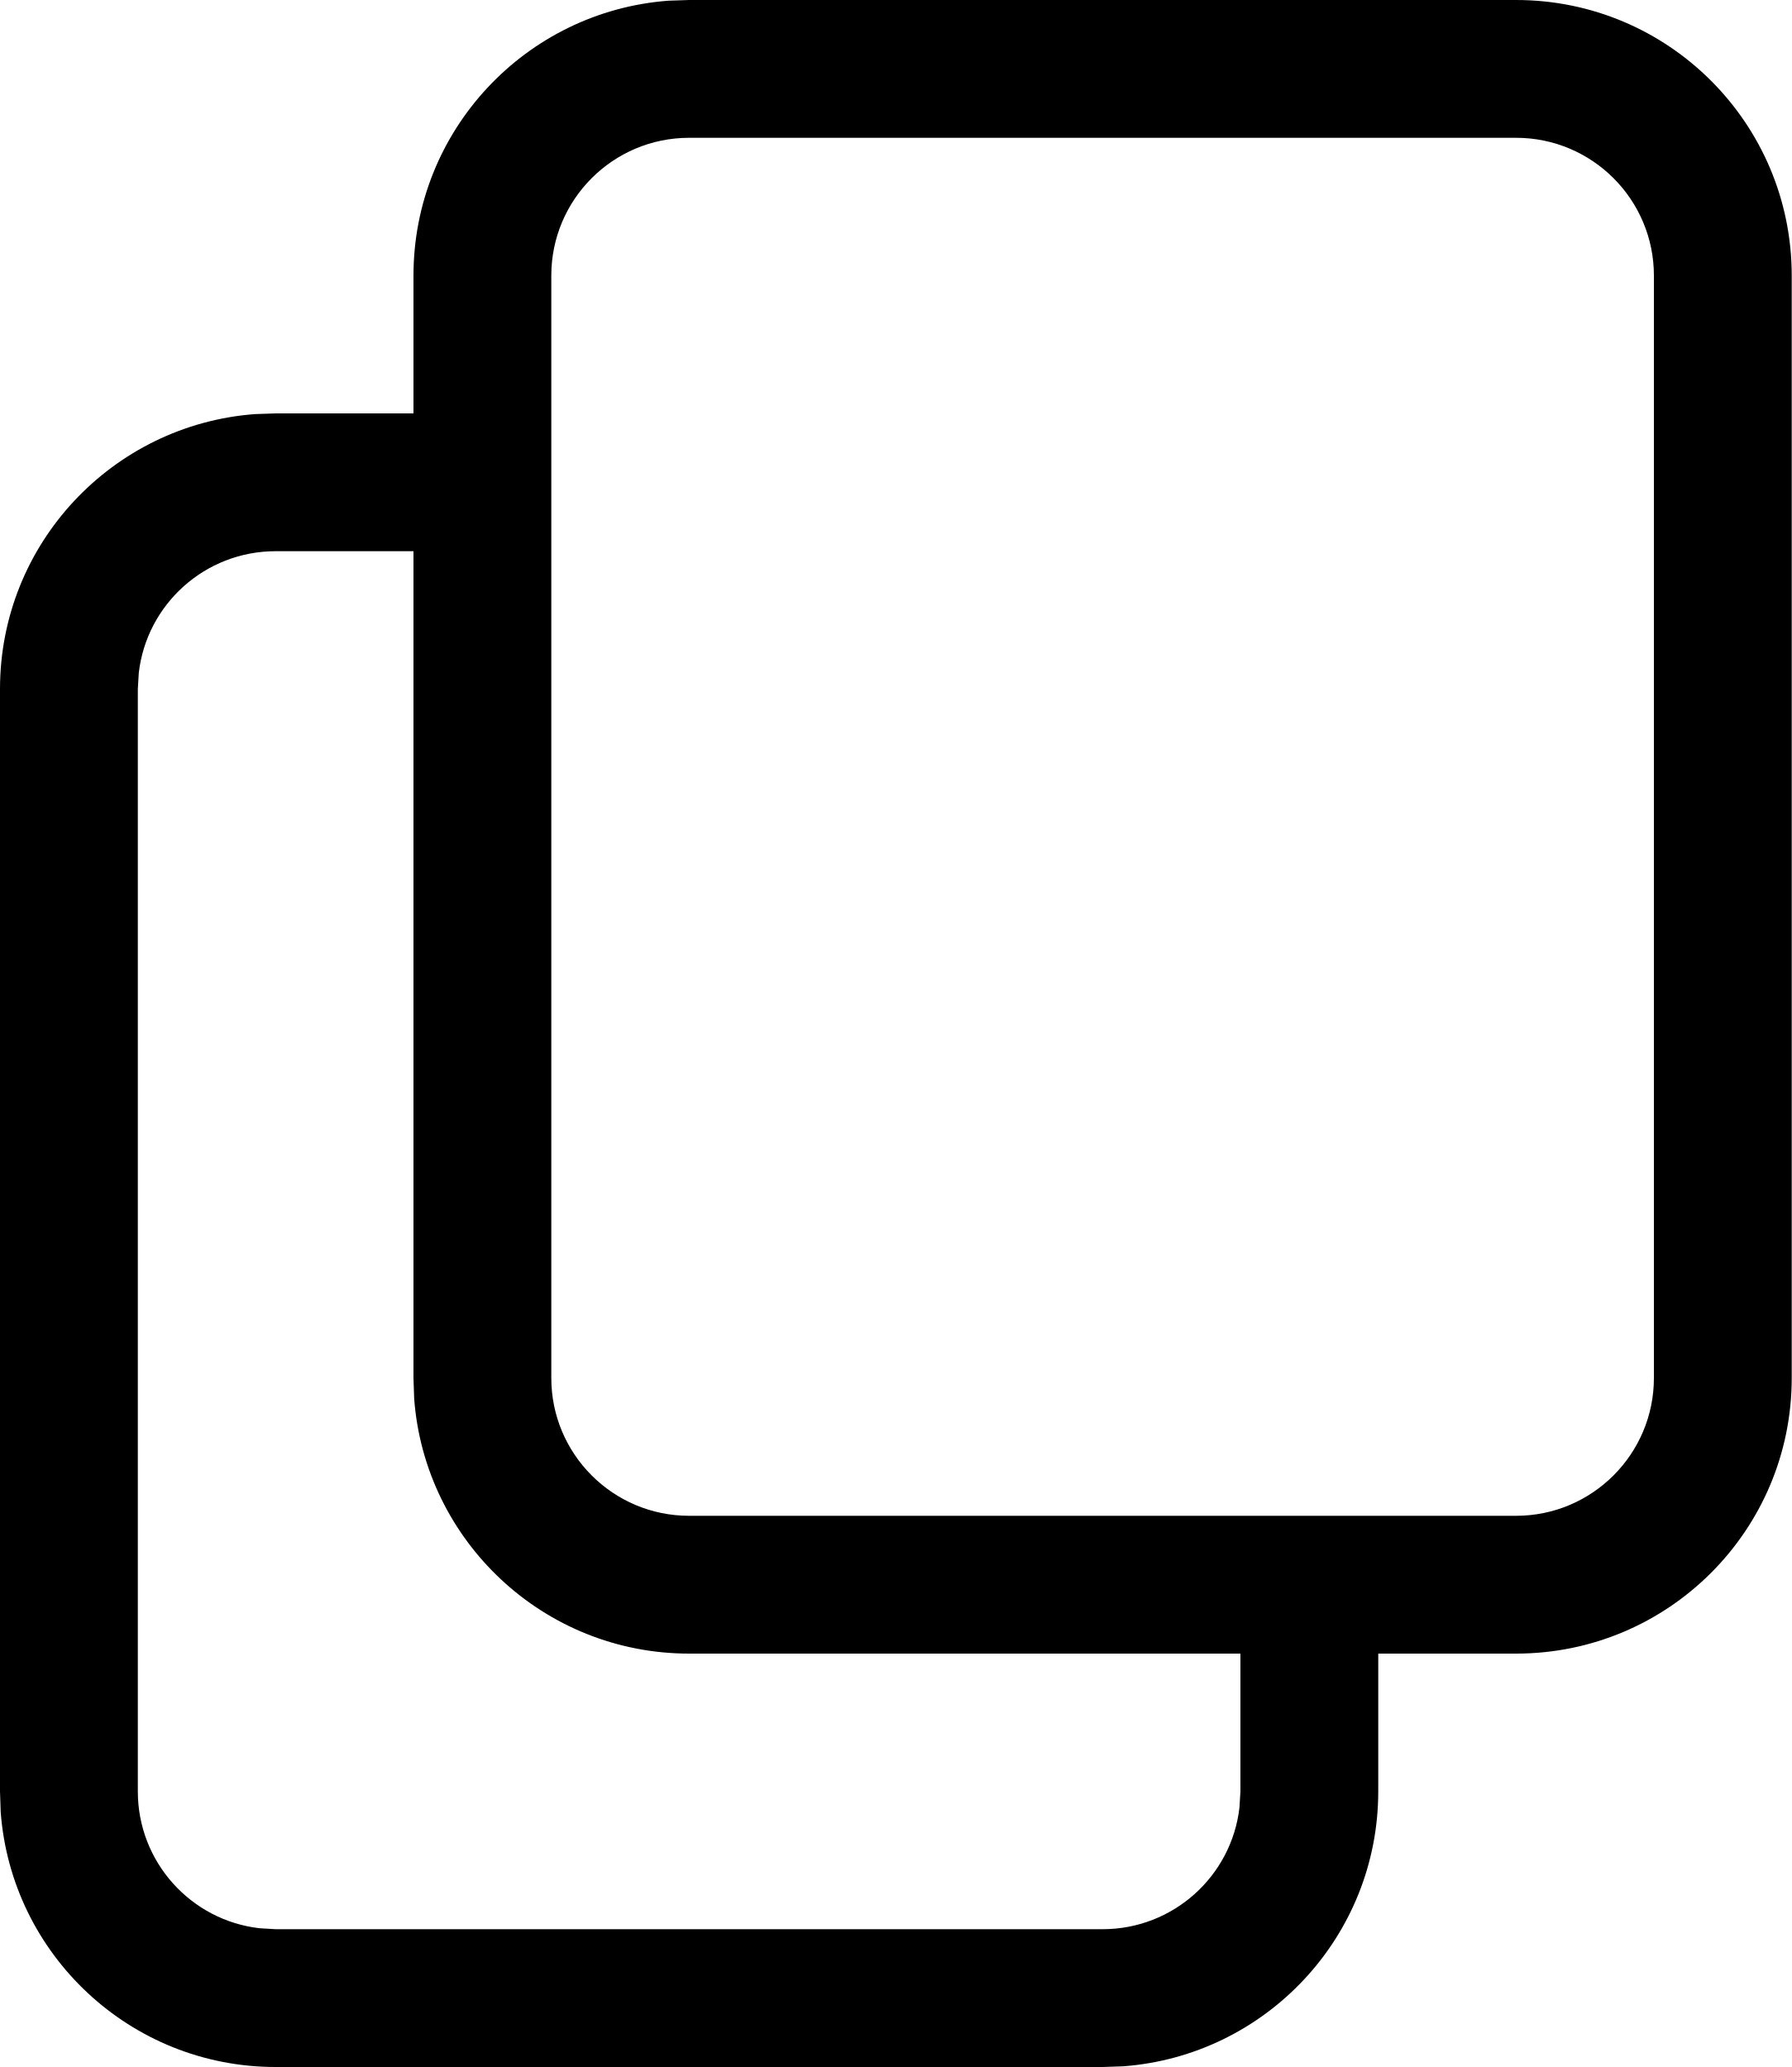
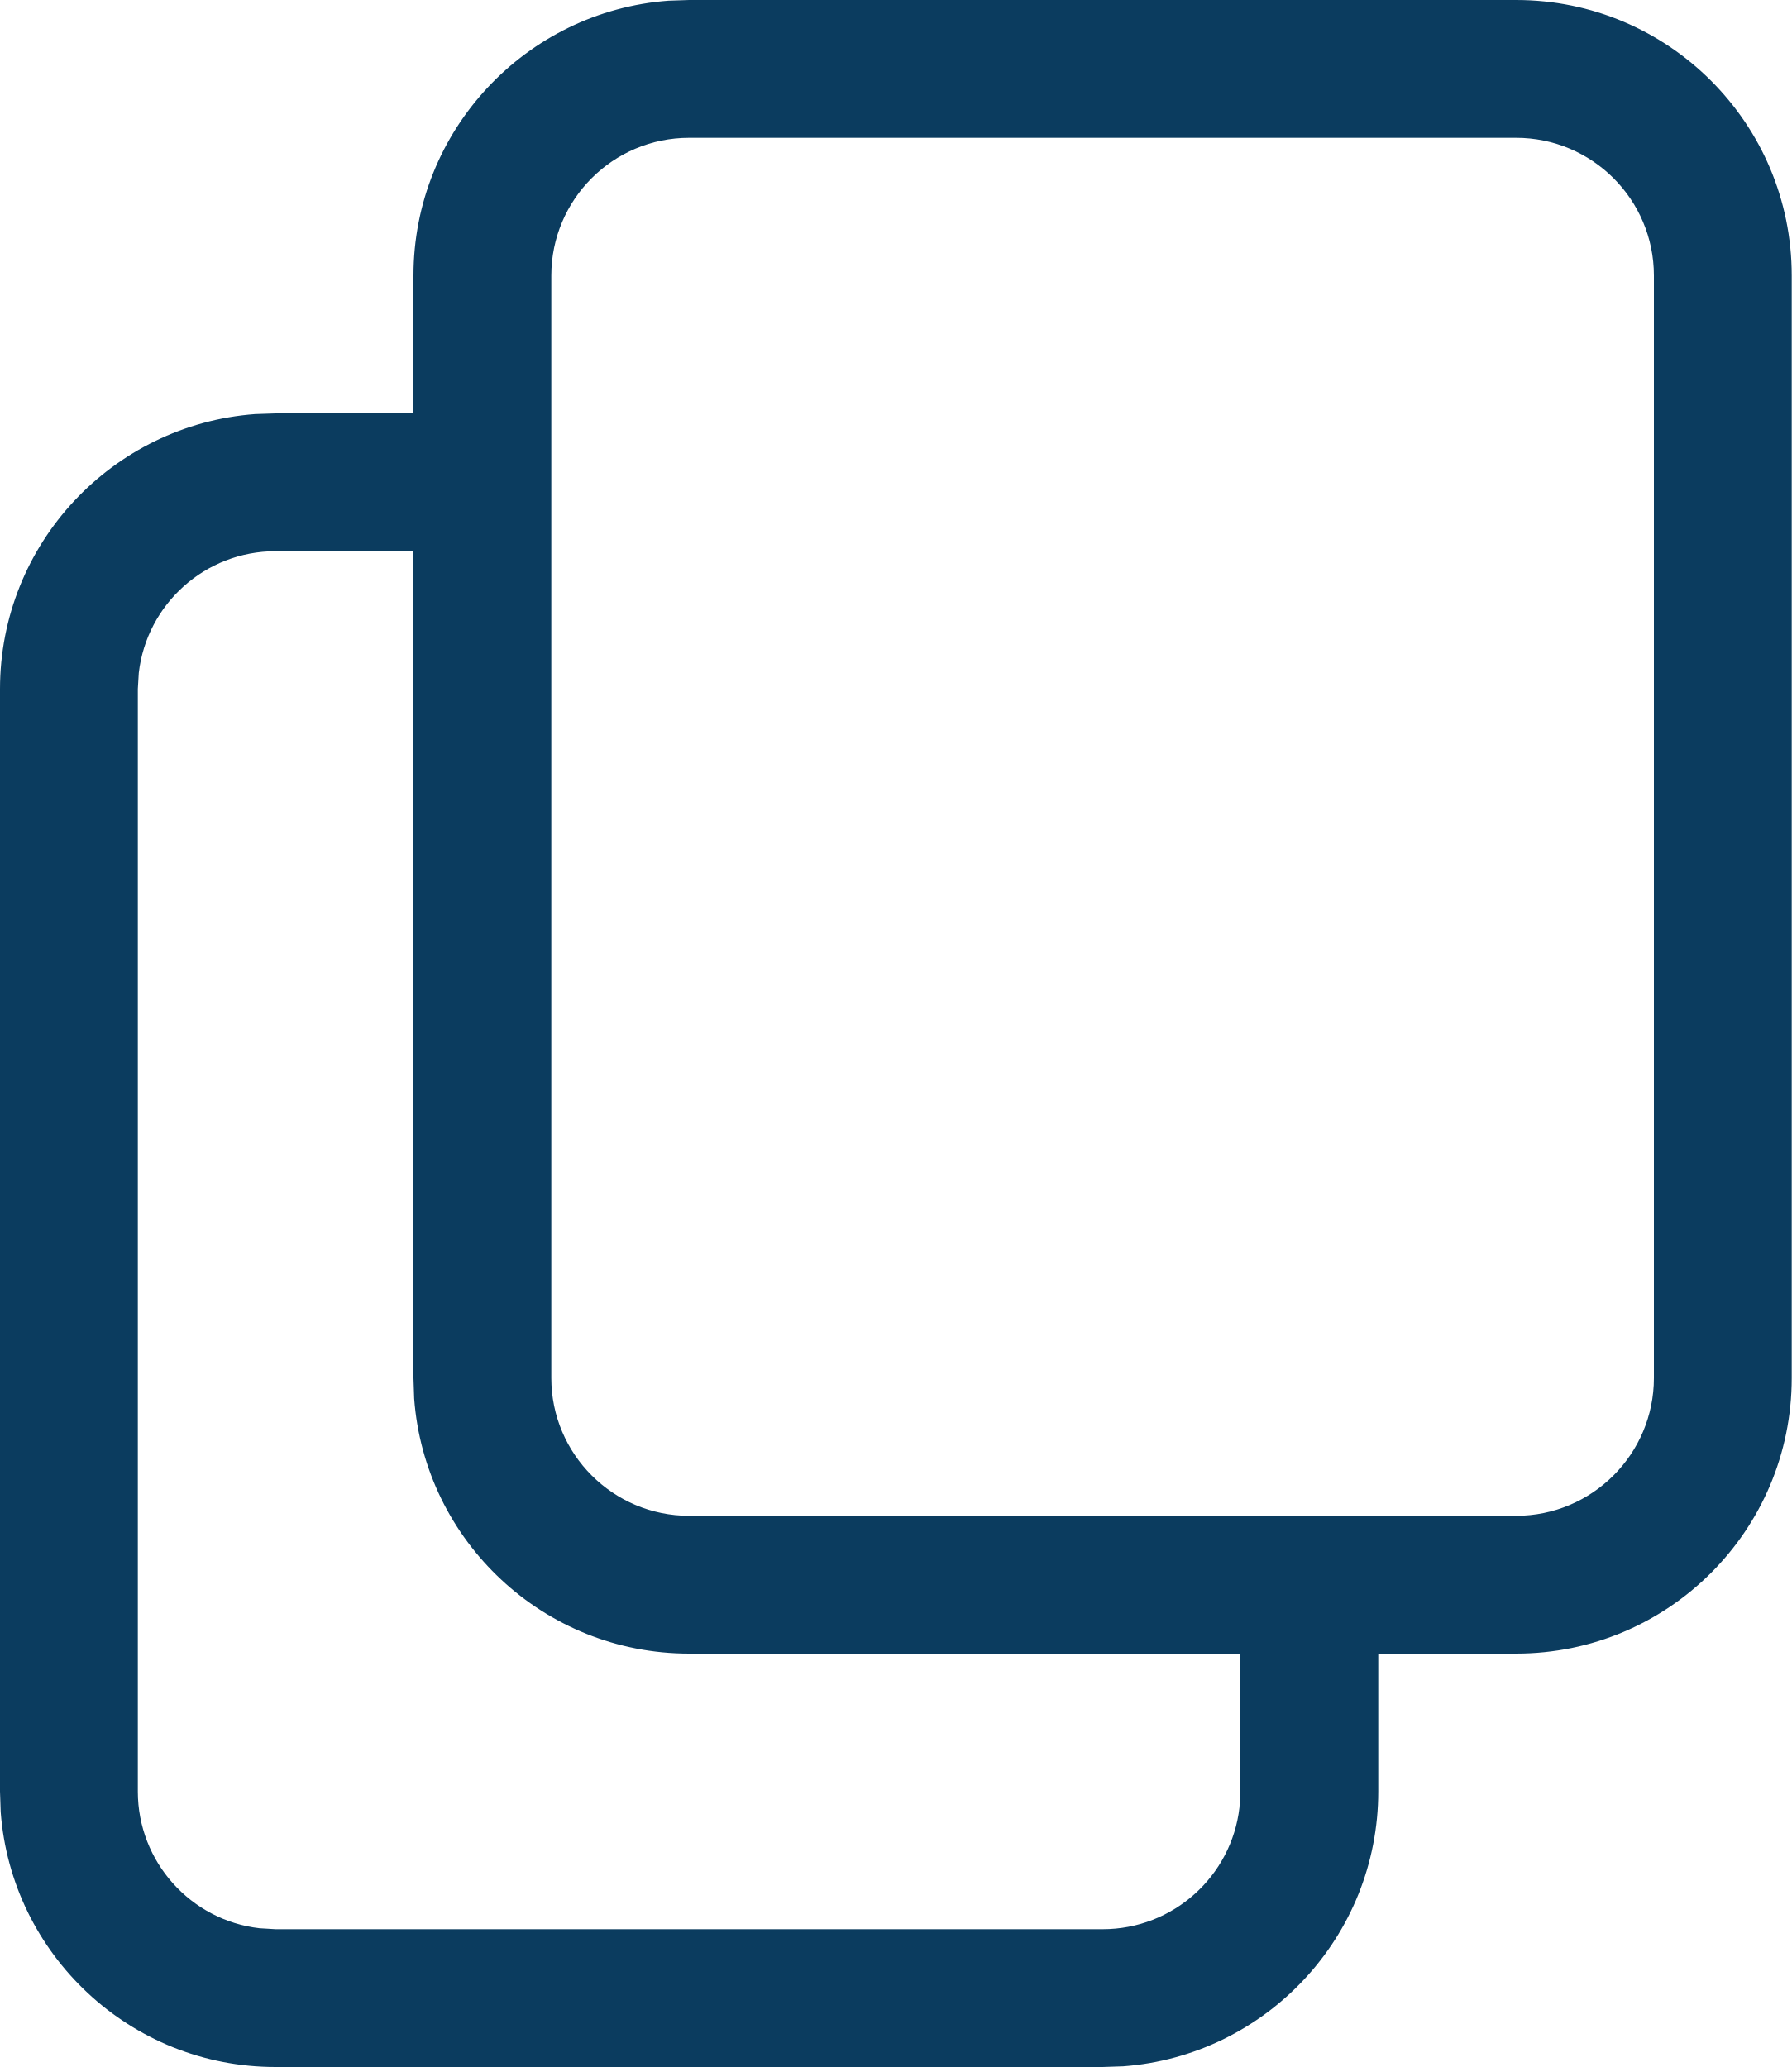
<svg xmlns="http://www.w3.org/2000/svg" width="13px" height="15px" viewBox="0 0 13 15" version="1.1">
-   <g id="Plateforme" stroke="none" stroke-width="1" fill="none" fill-rule="evenodd">
-     <g id="M1.7_EspaceCaDyCo_optionsDossier" transform="translate(-267, -136)" fill="#000000" fill-rule="nonzero">
+   <g id="Plateforme" stroke="none" stroke-width="1" fill="#0B3C5F">
+     <g id="M1.7_EspaceCaDyCo_optionsDossier" transform="translate(-267, -136)">
      <g id="Actions" transform="translate(90, 65)">
        <g id="duplicate" transform="translate(19, 63)">
          <g id="icon/dupicate" transform="translate(158, 8)">
            <path d="M11,0 C12.105,0 13,0.895 13,2 L13,2 L13,10 C13,11.105 12.105,12 11,12 L11,12 L10,12 L10,13 C10,14.054 9.184,14.918 8.149,14.995 L8,15 L2,15 C0.946,15 0.082,14.184 0.005,13.149 L0,13 L0,5 C0,3.946 0.816,3.082 1.851,3.005 L2,3 L3,3 L3,2 C3,0.946 3.816,0.082 4.851,0.005 L5,0 Z M3,4 L2,4 C1.487,4 1.064,4.386 1.007,4.883 L1,5 L1,13 C1,13.513 1.386,13.936 1.883,13.993 L2,14 L8,14 C8.513,14 8.936,13.614 8.993,13.117 L9,13 L9,12 L5,12 C3.946,12 3.082,11.184 3.005,10.149 L3,10 L3,4 Z M4,10 C4,10.552 4.448,11 5,11 L5,11 L11,11 C11.552,11 12,10.552 12,10 L12,10 L12,2 C12,1.448 11.552,1 11,1 L11,1 L5,1 C4.448,1 4,1.448 4,2 L4,2 Z" />
          </g>
        </g>
      </g>
    </g>
  </g>
</svg>
